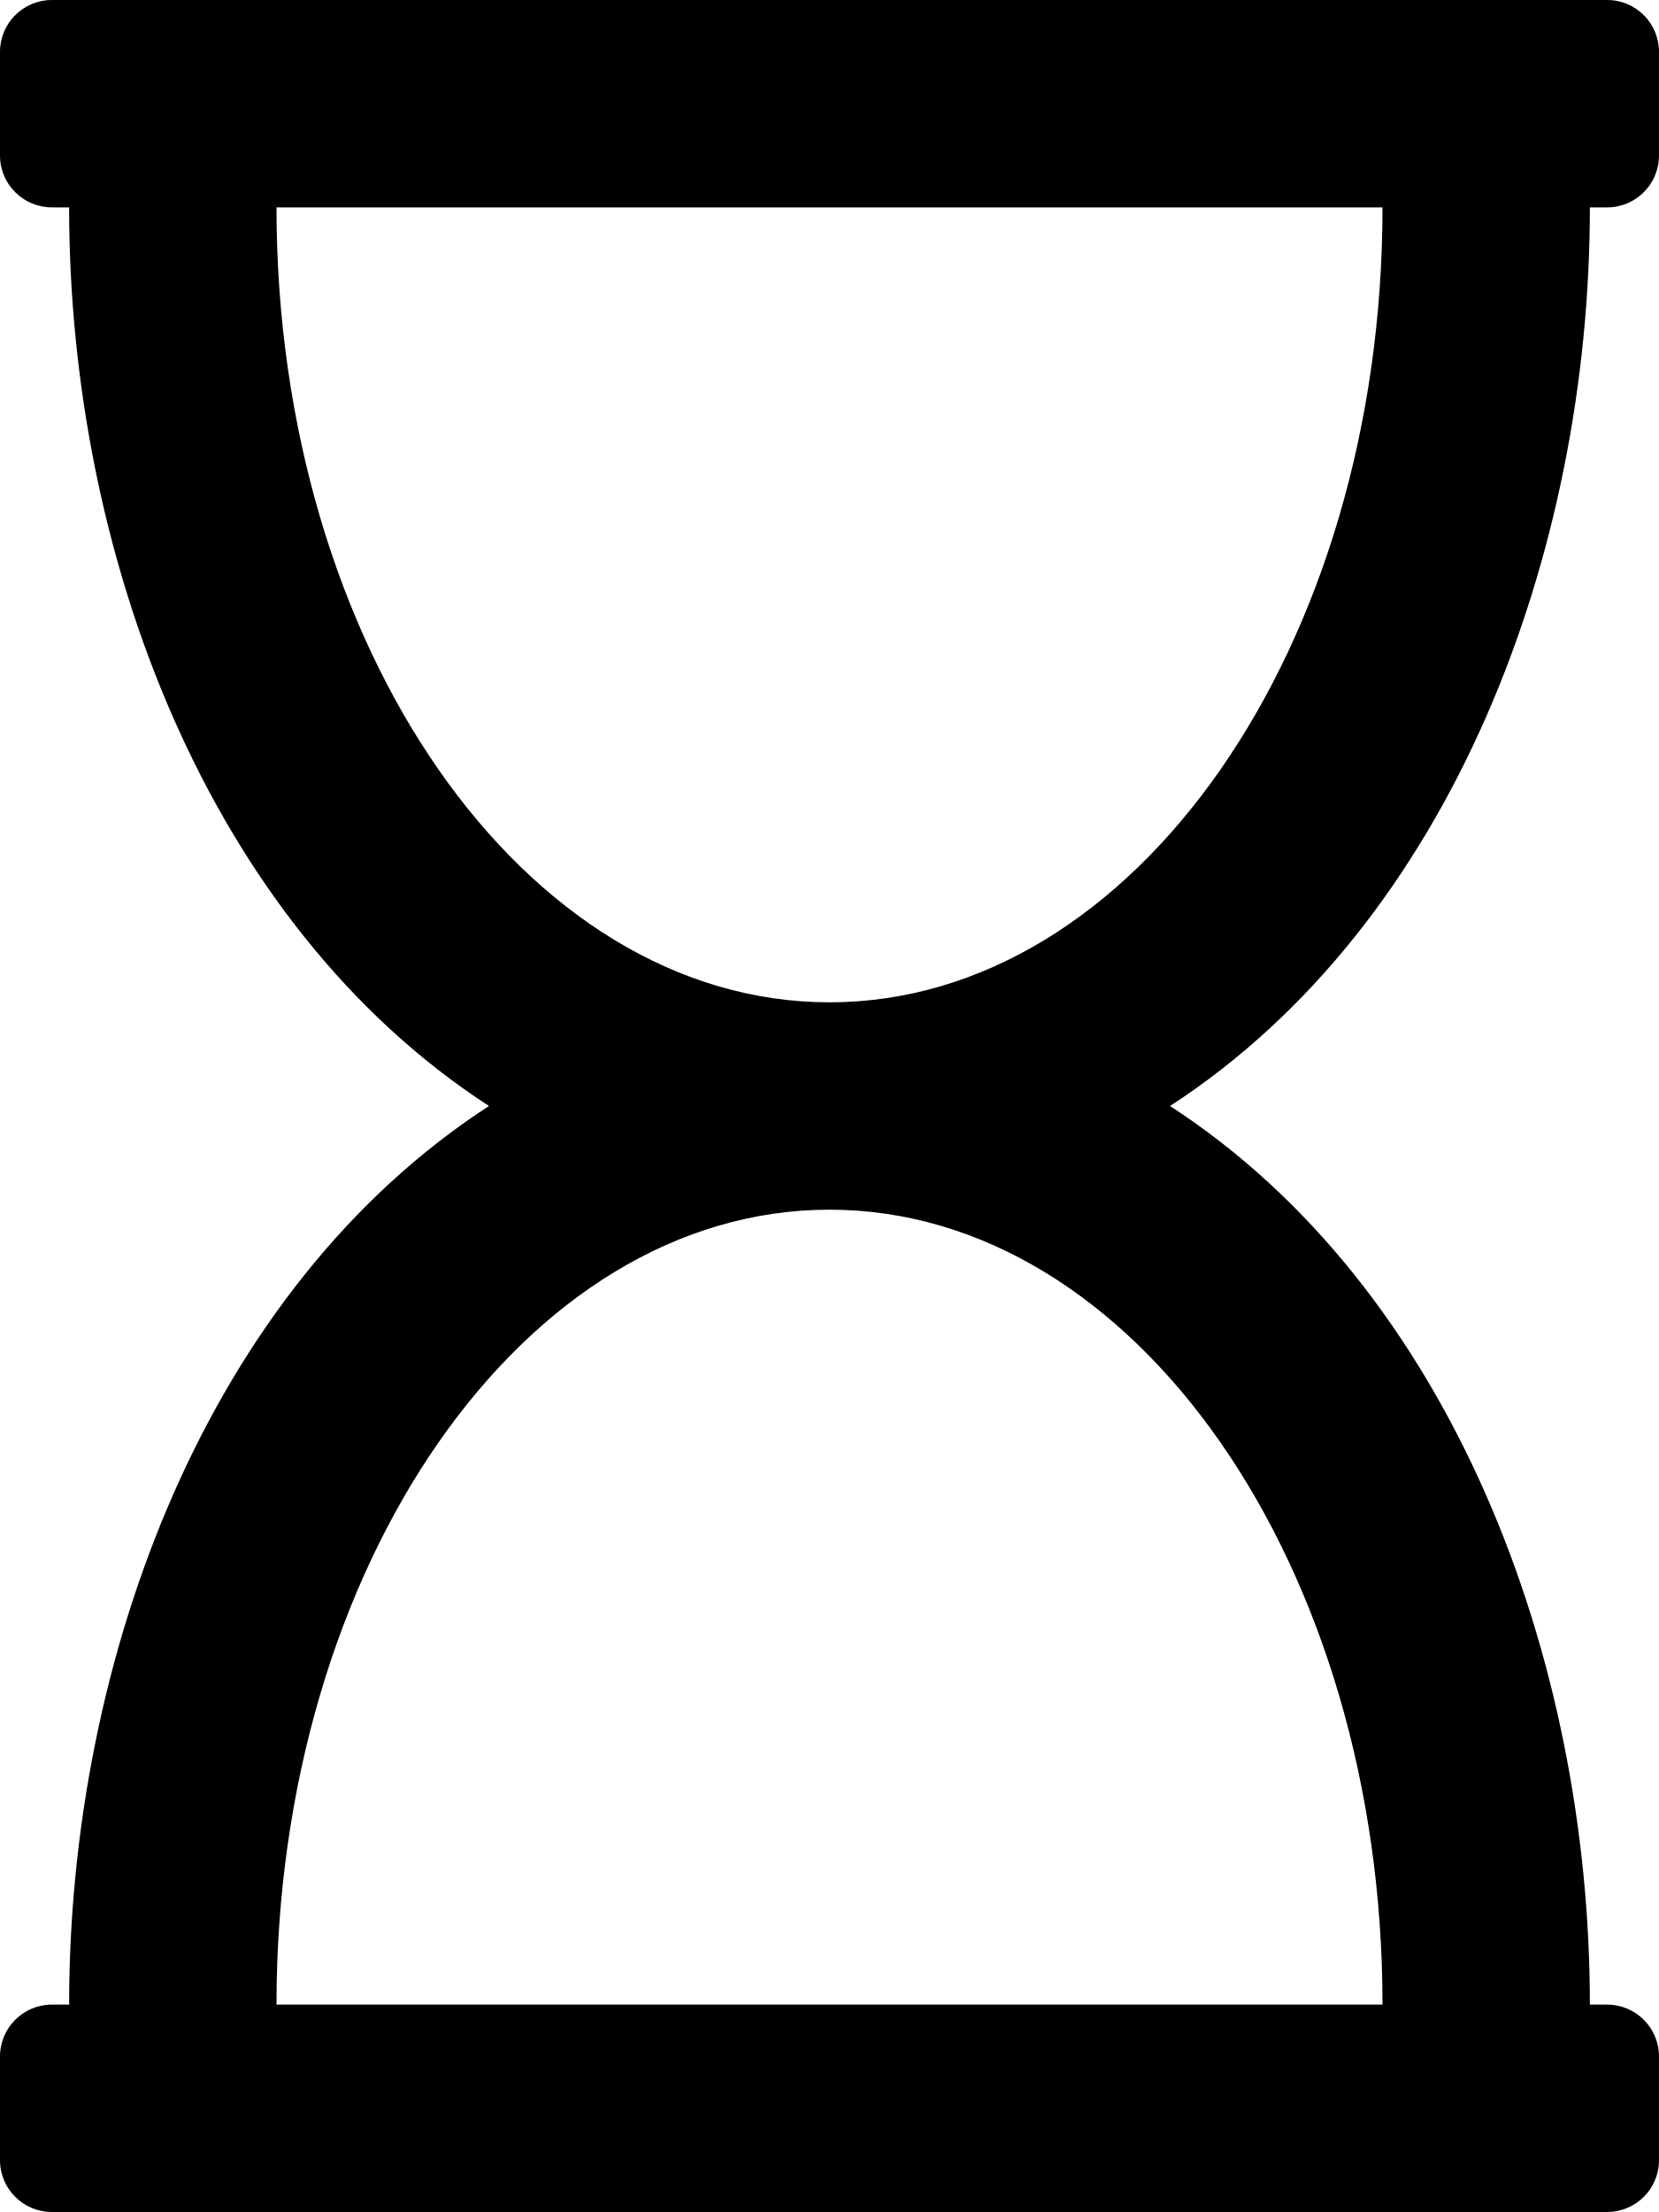
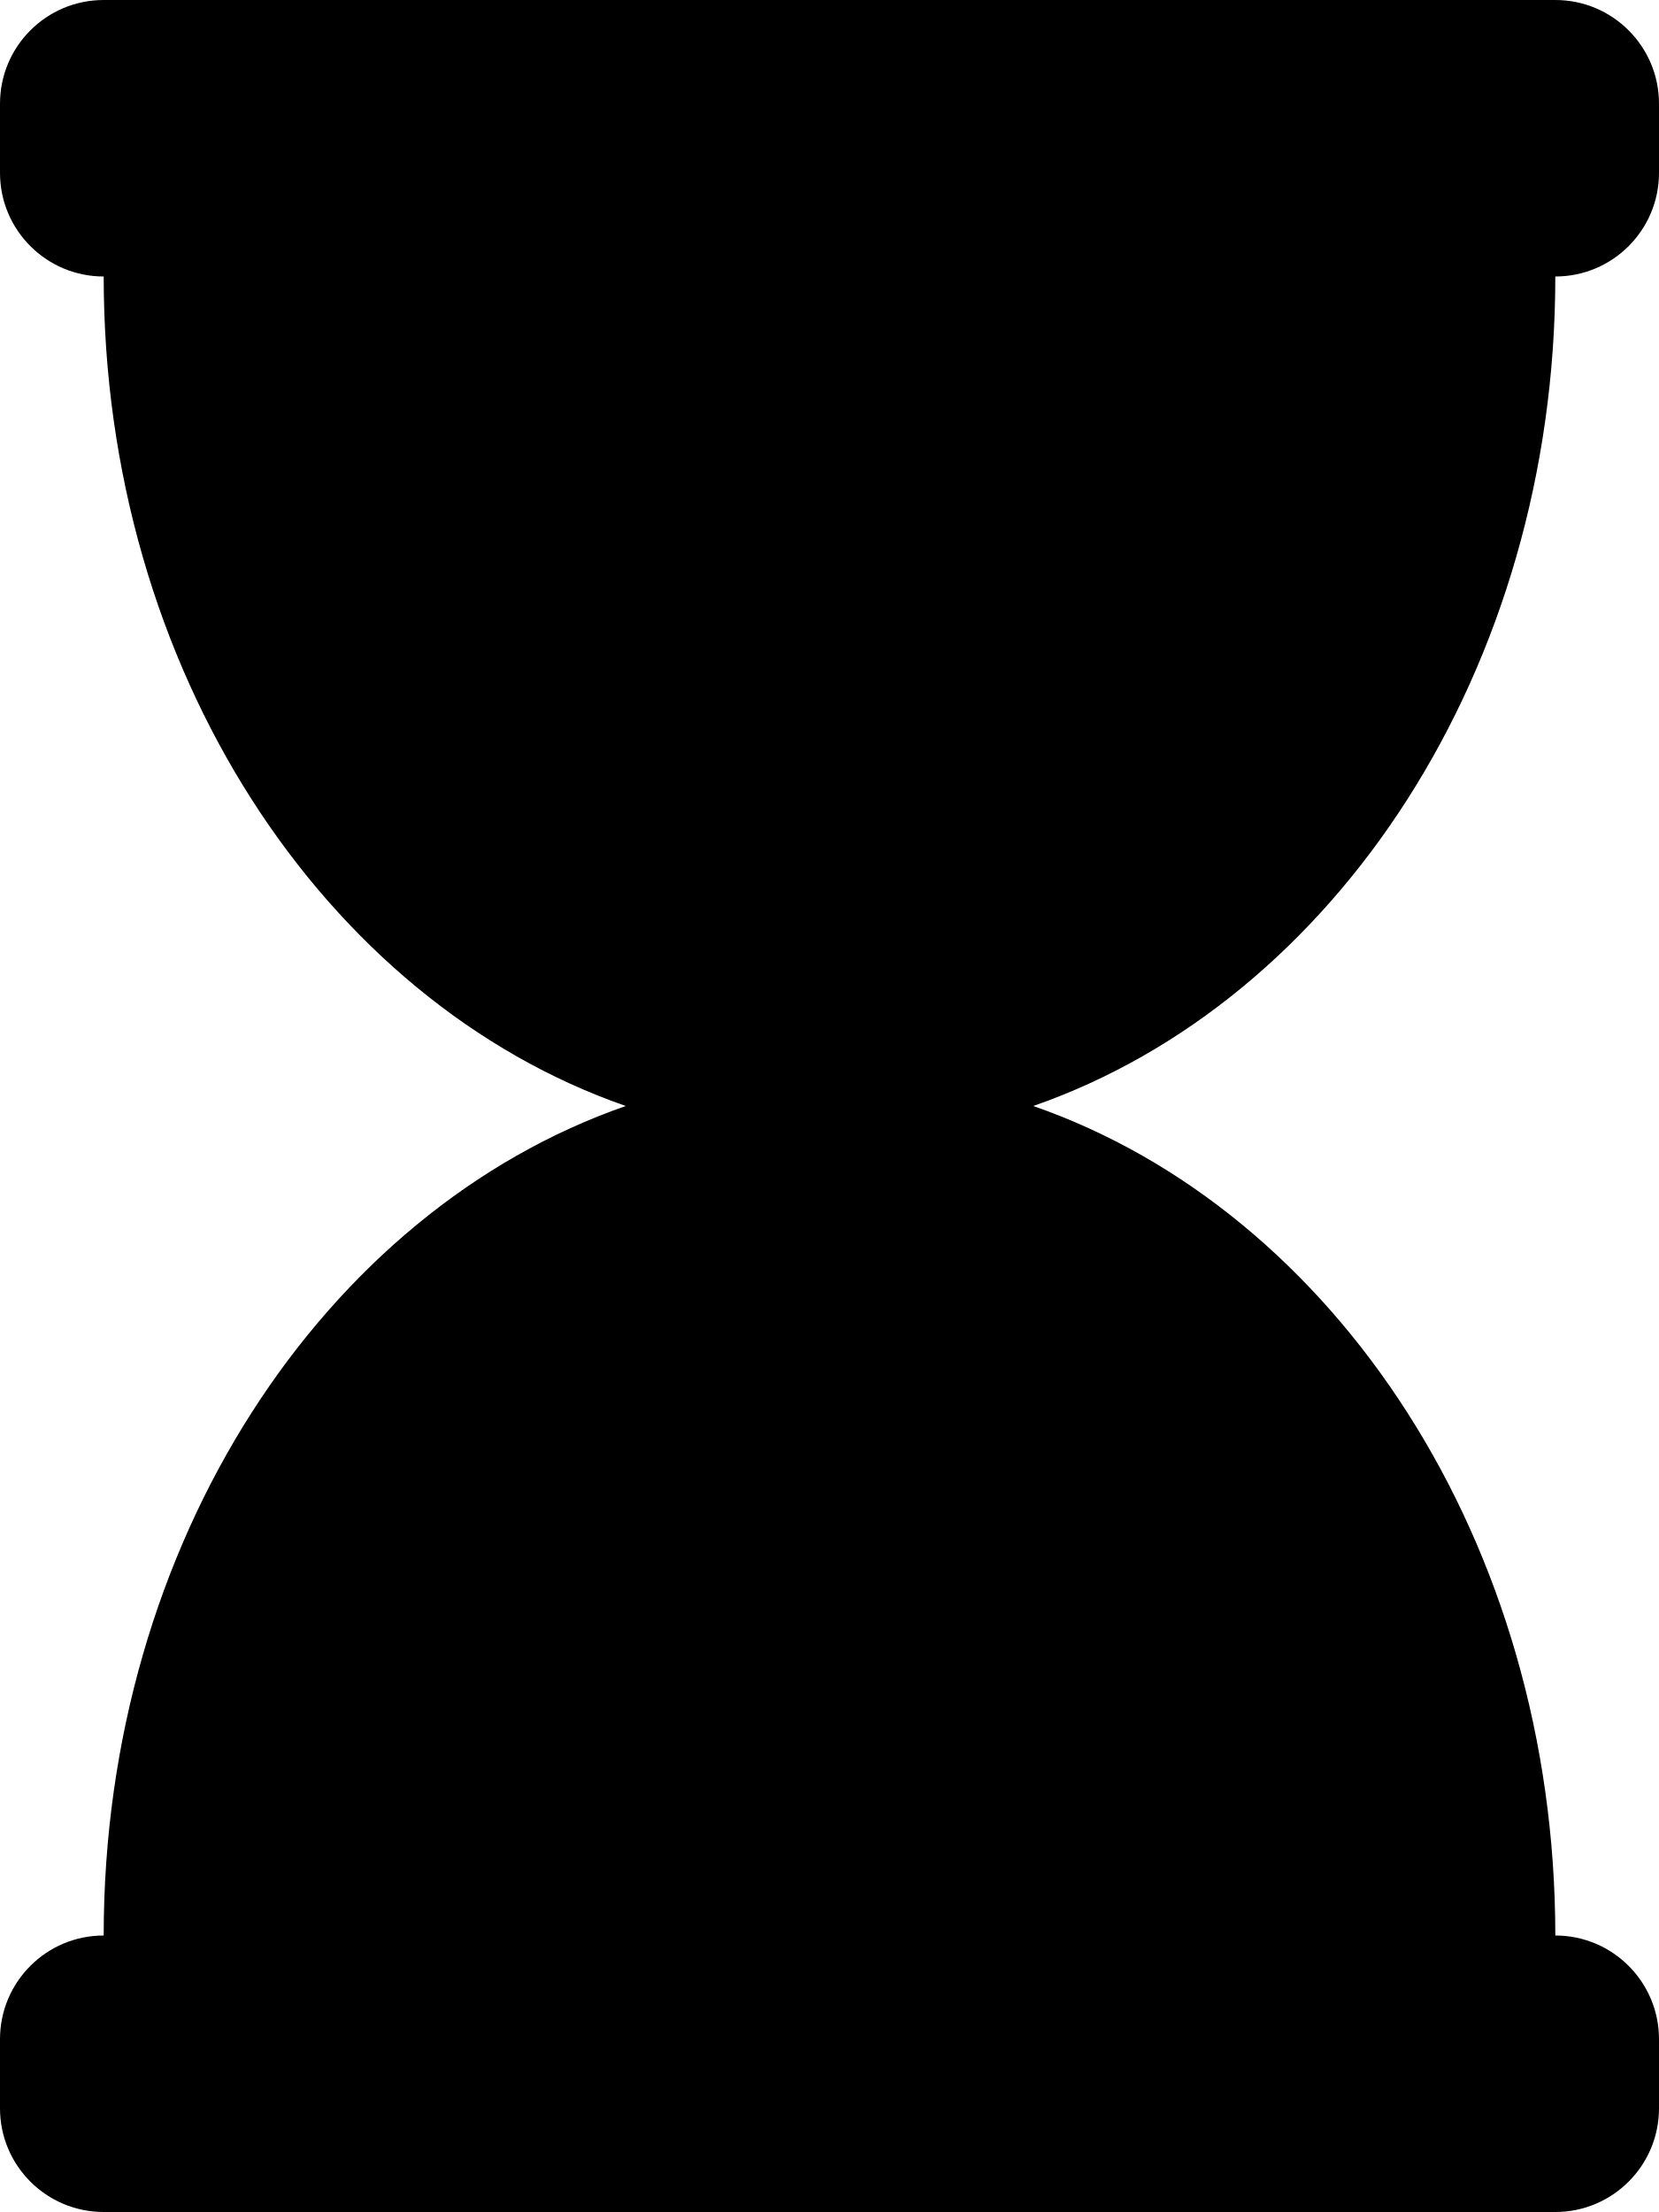
<svg xmlns="http://www.w3.org/2000/svg" viewBox="0 0 384 512">
-   <path d="M368 48h4c6.627 0 12-5.373 12-12V12c0-6.627-5.373-12-12-12H12C5.373 0 0 5.373 0 12v24c0 6.627 5.373 12 12 12h4c0 80.564 32.188 165.807 97.18 208C47.899 298.381 16 383.9 16 464h-4c-6.627 0-12 5.373-12 12v24c0 6.627 5.373 12 12 12h360c6.627 0 12-5.373 12-12v-24c0-6.627-5.373-12-12-12h-4c0-80.564-32.188-165.807-97.18-208C336.102 213.619 368 128.1 368 48zM64 48h256c0 101.62-57.307 184-128 184S64 149.621 64 48zm256 416H64c0-101.62 57.308-184 128-184s128 82.38 128 184z" />
+   <path d="M360 64c13.255 0 24-10.745 24-24V24c0-13.255-10.745-24-24-24H24C10.745 0 0 10.745 0 24v16c0 13.255 10.745 24 24 24 0 90.965 51.016 167.734 120.842 192C75.016 280.266 24 357.035 24 448c-13.255 0-24 10.745-24 24v16c0 13.255 10.745 24 24 24h336c13.255 0 24-10.745 24-24v-16c0-13.255-10.745-24-24-24 0-90.965-51.016-167.734-120.842-192C308.984 231.734 360 154.965 360 64z" />
</svg>
